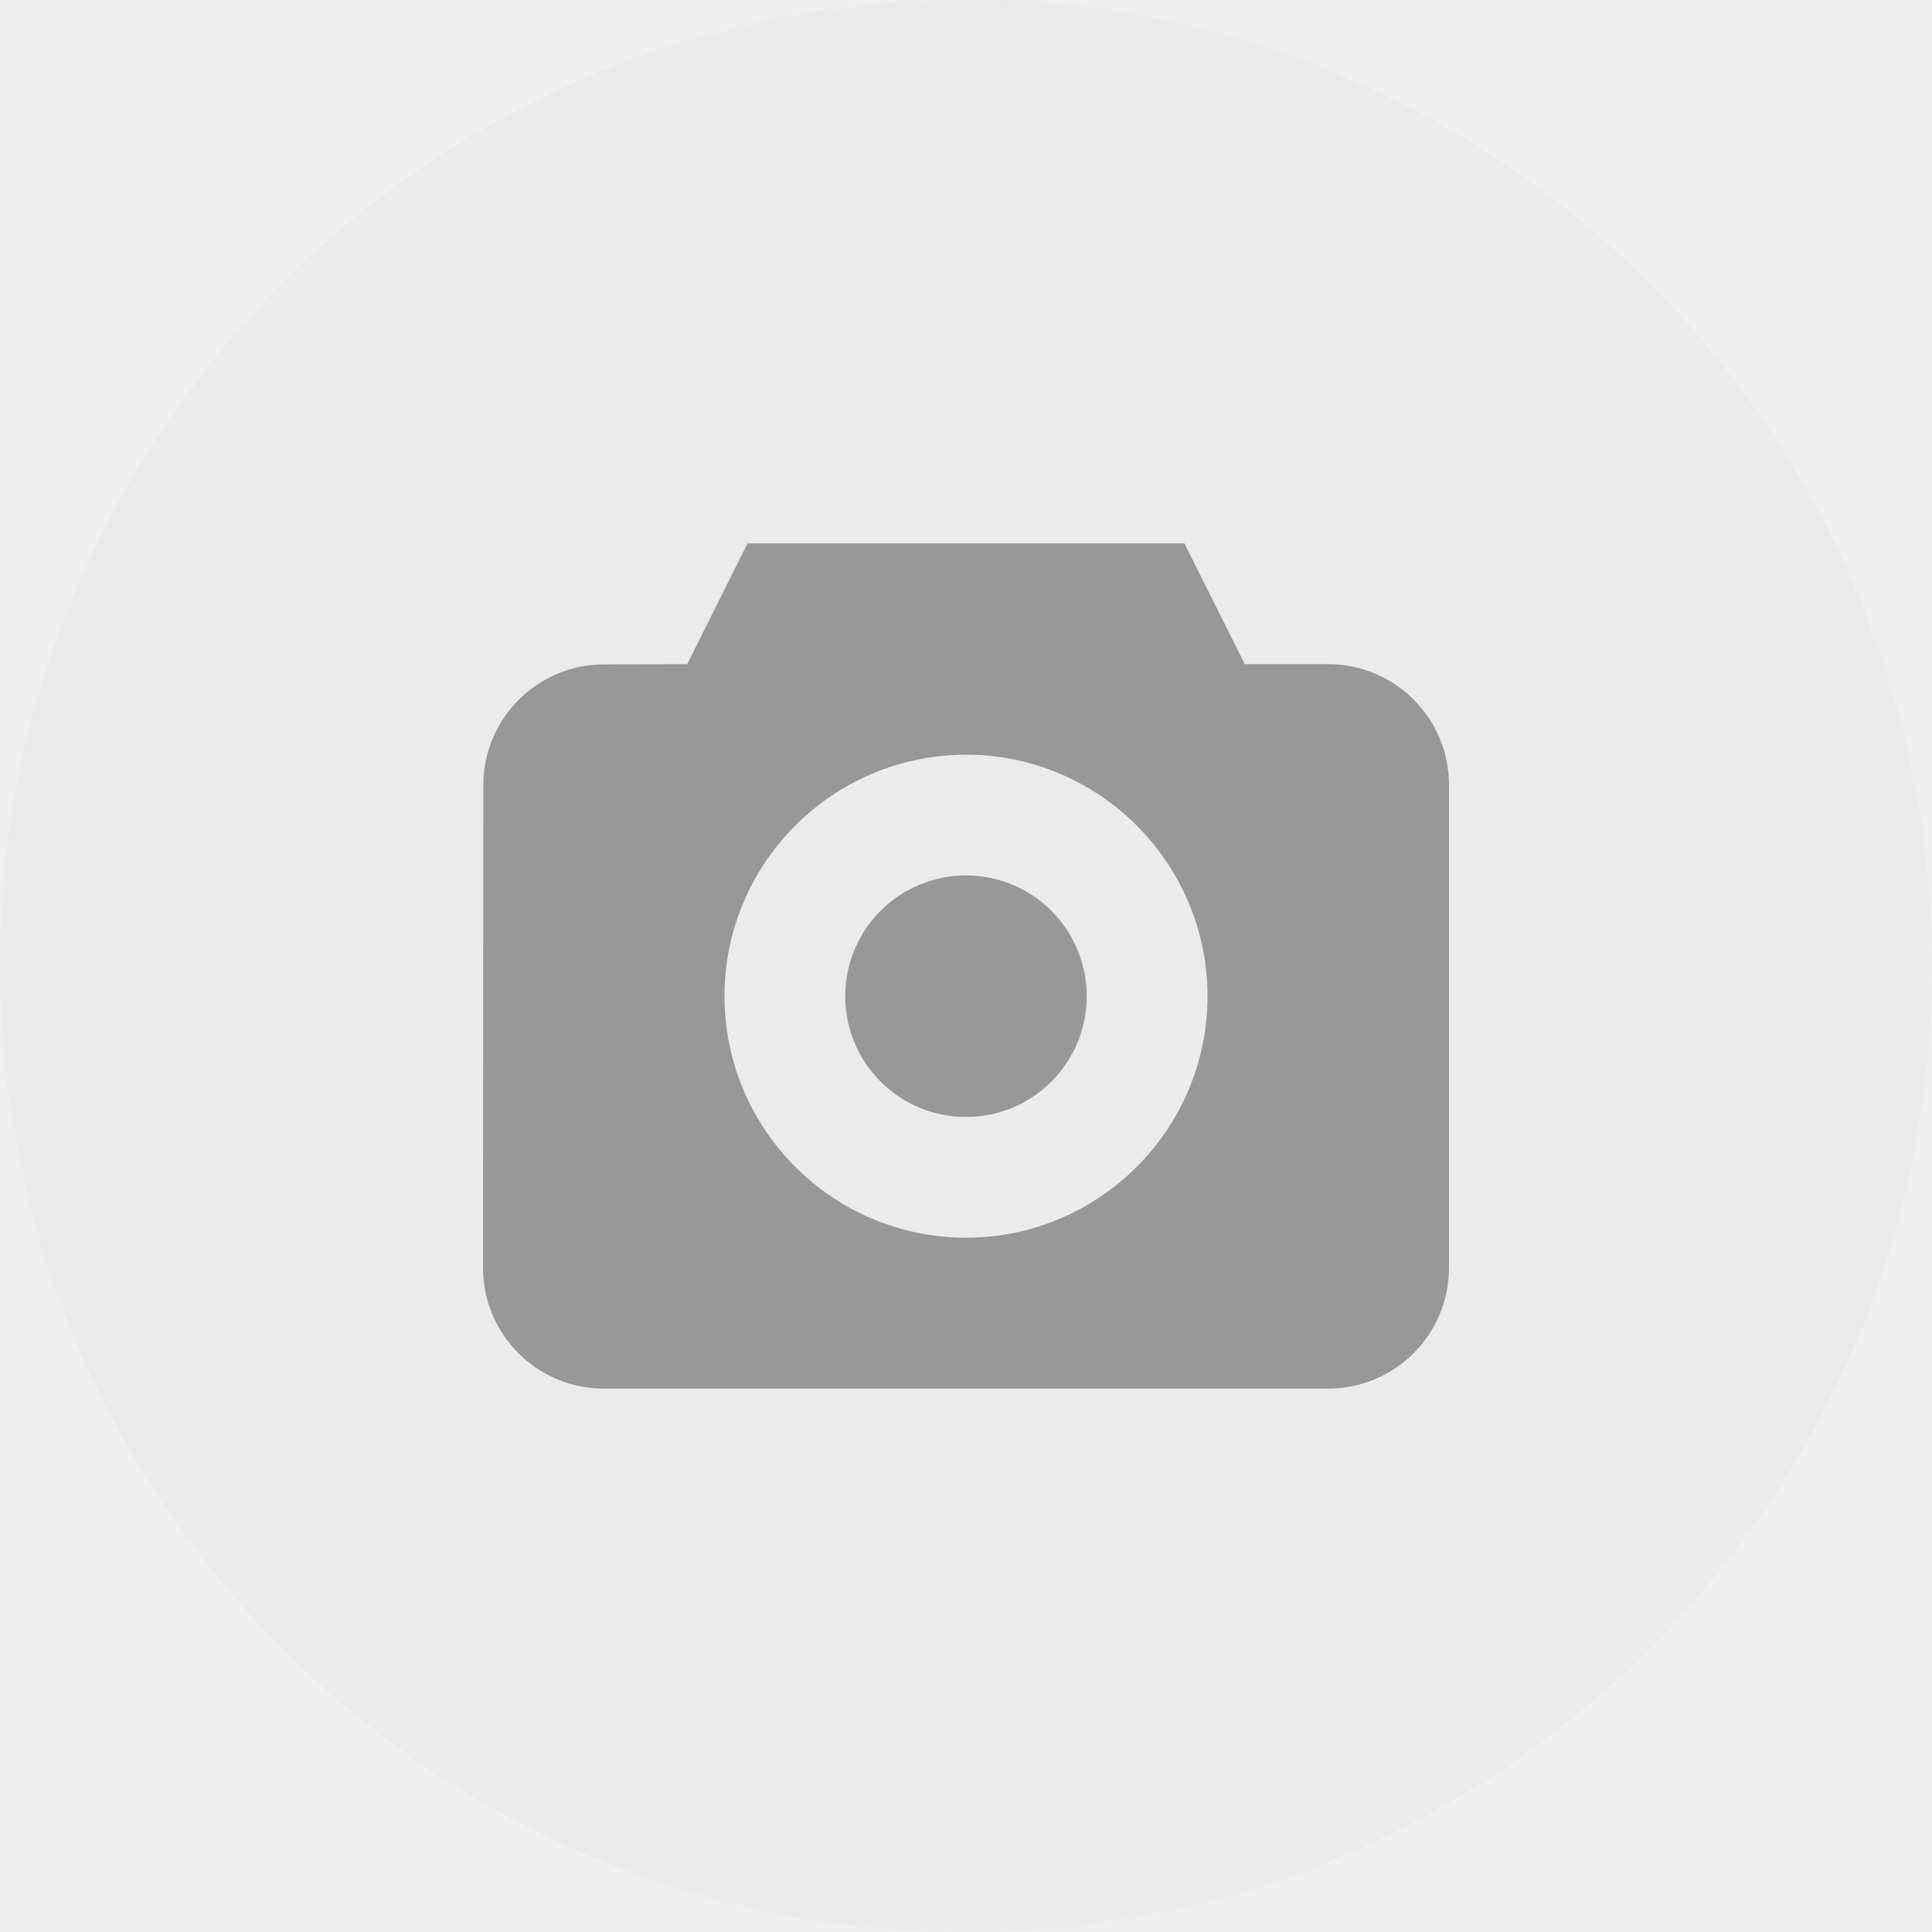
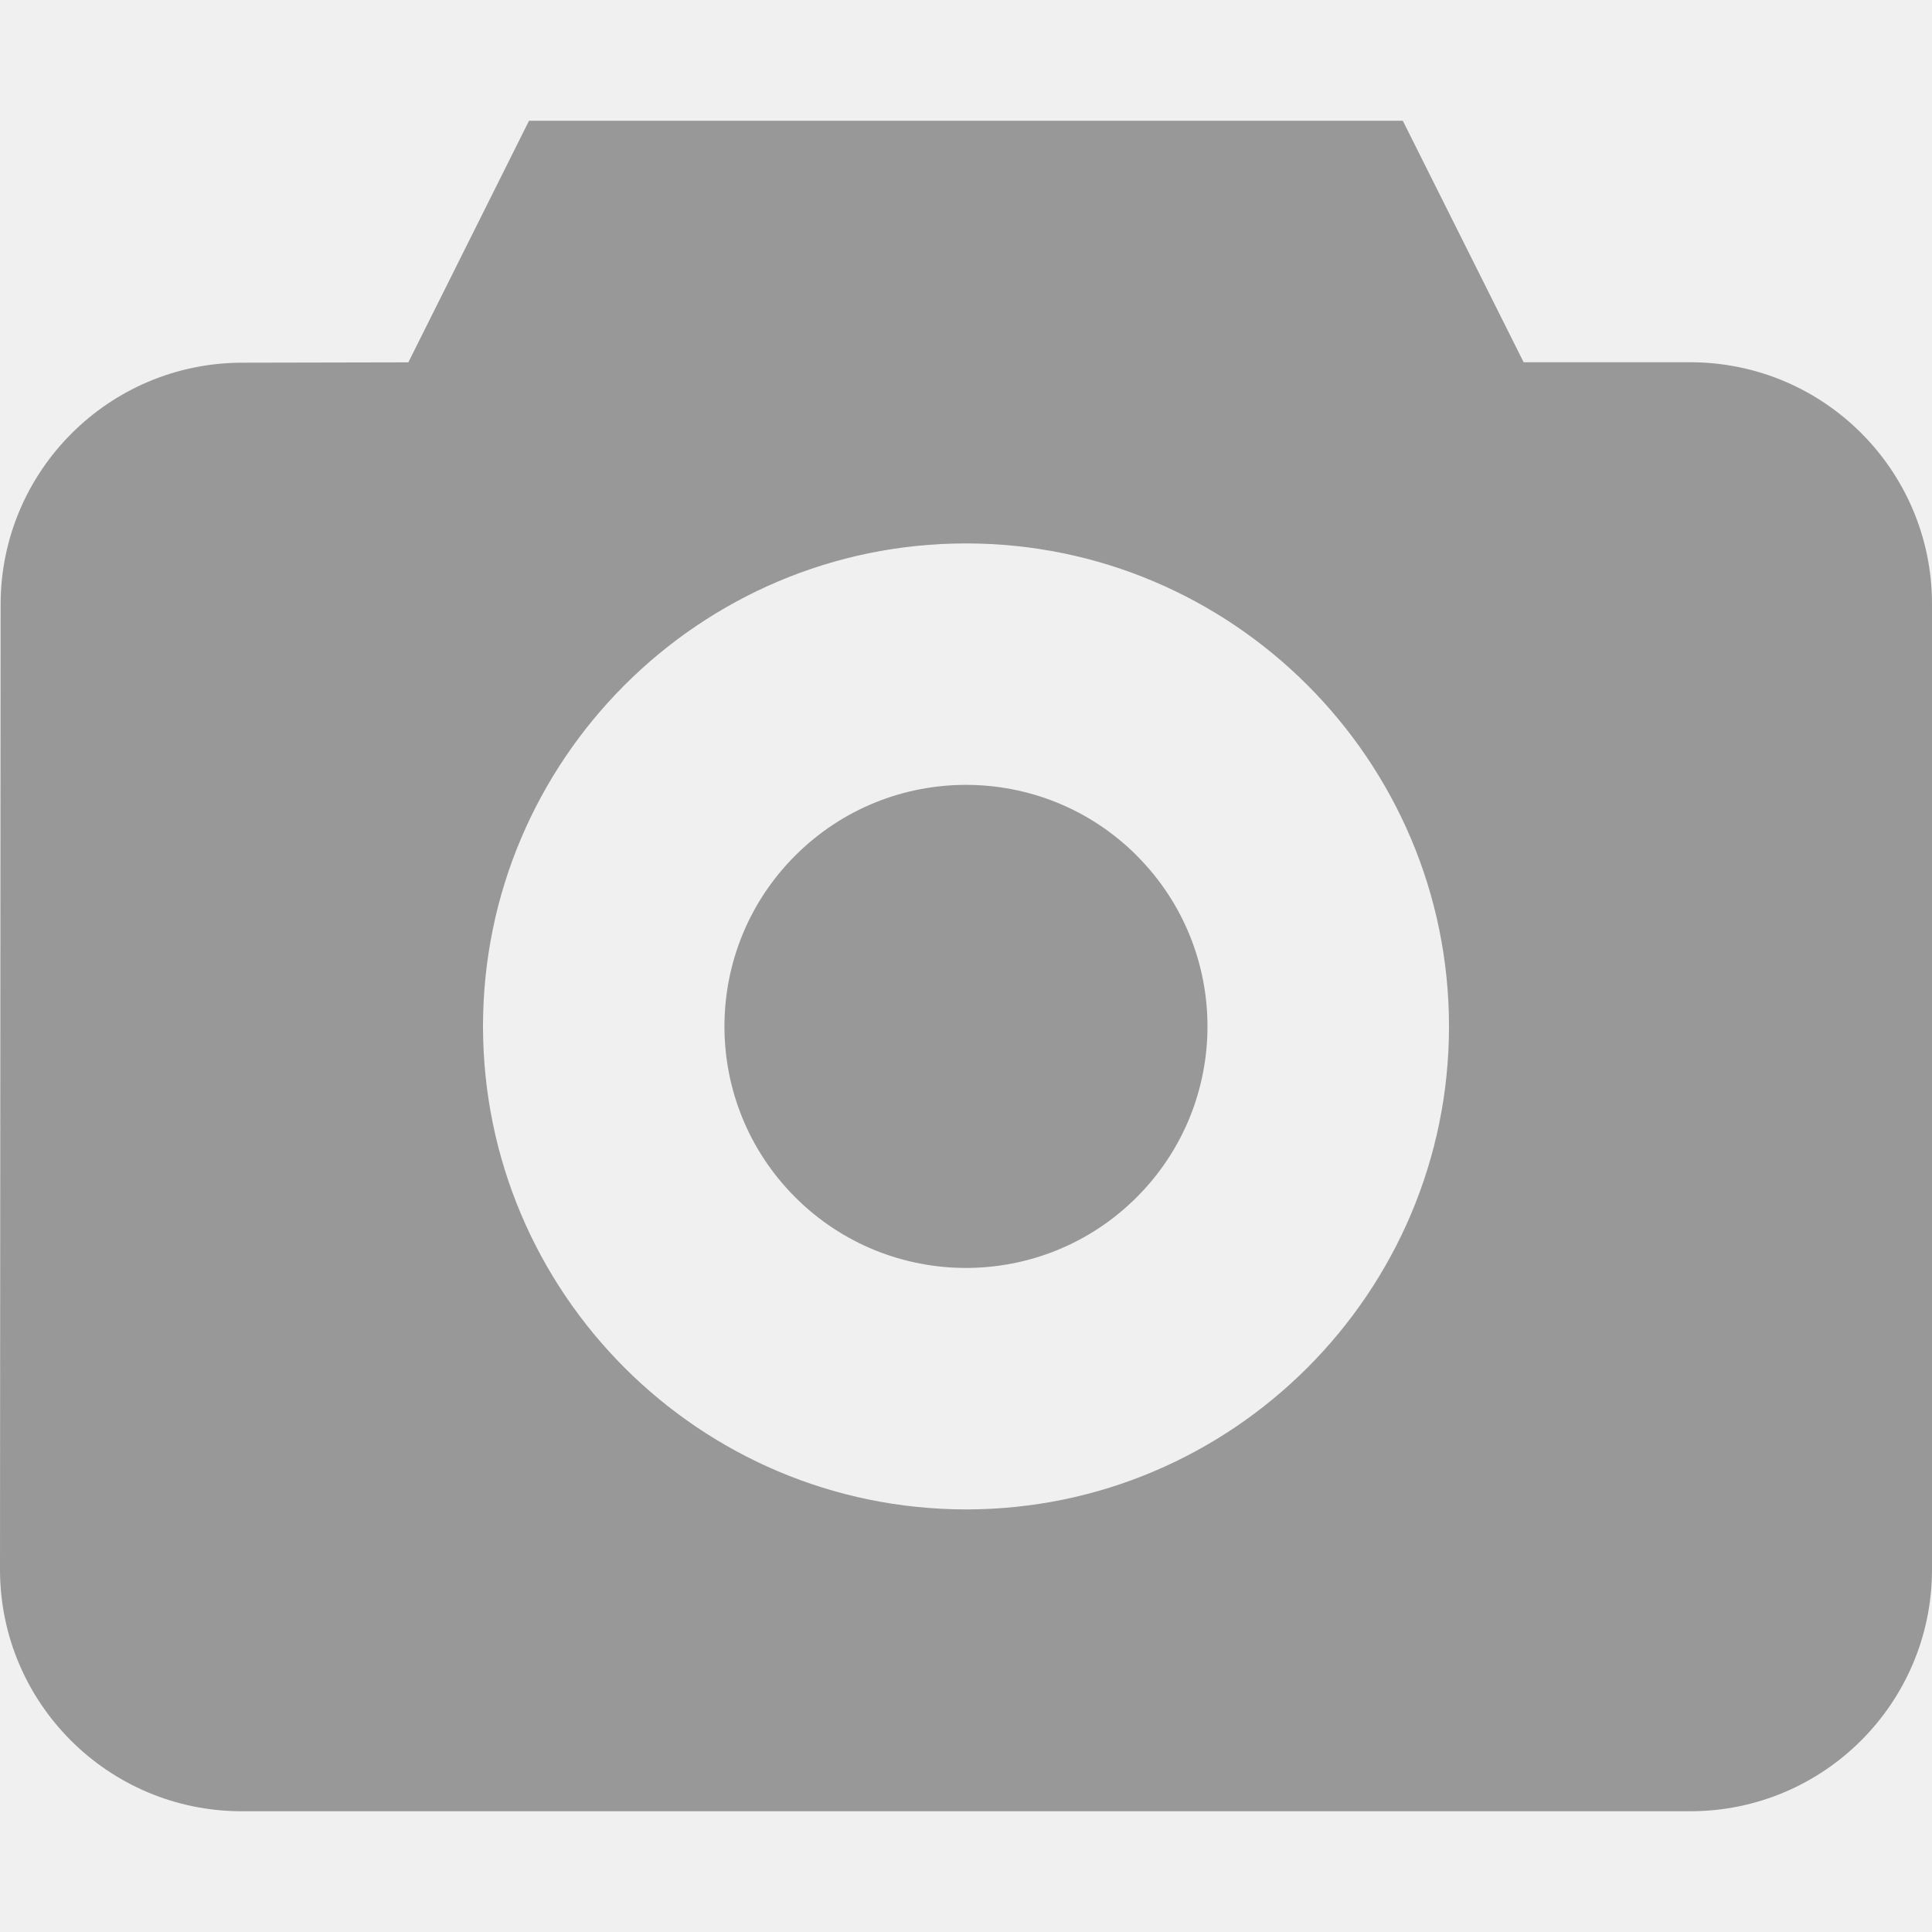
- <svg xmlns="http://www.w3.org/2000/svg" width="44" height="44" fill="none">
-   <rect width="44" height="44" rx="22" fill="#EBEBEB" />
+ <svg xmlns="http://www.w3.org/2000/svg" width="22" height="22" fill="none">
  <g clip-path="url(#clip0)" fill="#989898">
-     <path d="M23.944 20.743a2.75 2.75 0 11-3.889 3.89 2.75 2.75 0 013.89-3.89z" />
-     <path d="M30.25 15.125h-1.9l-1.376-2.75h-9.95l-1.374 2.751-1.897.004a2.755 2.755 0 00-2.746 2.748L11 28.875a2.753 2.753 0 002.75 2.75h16.5a2.753 2.753 0 002.75-2.75v-11a2.753 2.753 0 00-2.75-2.75zM22 28.188a5.506 5.506 0 01-5.5-5.5c0-3.033 2.467-5.5 5.5-5.5 3.032 0 5.5 2.467 5.5 5.5 0 3.032-2.468 5.5-5.5 5.5z" />
+     <path d="M12.944 9.743a2.75 2.75 0 11-3.889 3.89 2.75 2.75 0 013.89-3.89z" />
+     <path d="M19.25 4.125h-1.9l-1.376-2.75h-9.95L4.65 4.126l-1.897.004A2.755 2.755 0 00.007 6.878L0 17.875a2.753 2.753 0 002.75 2.75h16.5a2.753 2.753 0 002.75-2.75v-11a2.753 2.753 0 00-2.75-2.75zM11 17.188a5.506 5.506 0 01-5.5-5.5c0-3.033 2.467-5.5 5.5-5.5 3.032 0 5.5 2.467 5.5 5.5 0 3.032-2.468 5.5-5.5 5.5z" />
  </g>
  <defs>
    <clipPath id="clip0">
-       <path fill="#fff" transform="translate(11 11)" d="M0 0h22v22H0z" />
+       <path fill="#fff" d="M0 0h22v22H0z" />
    </clipPath>
  </defs>
</svg>
